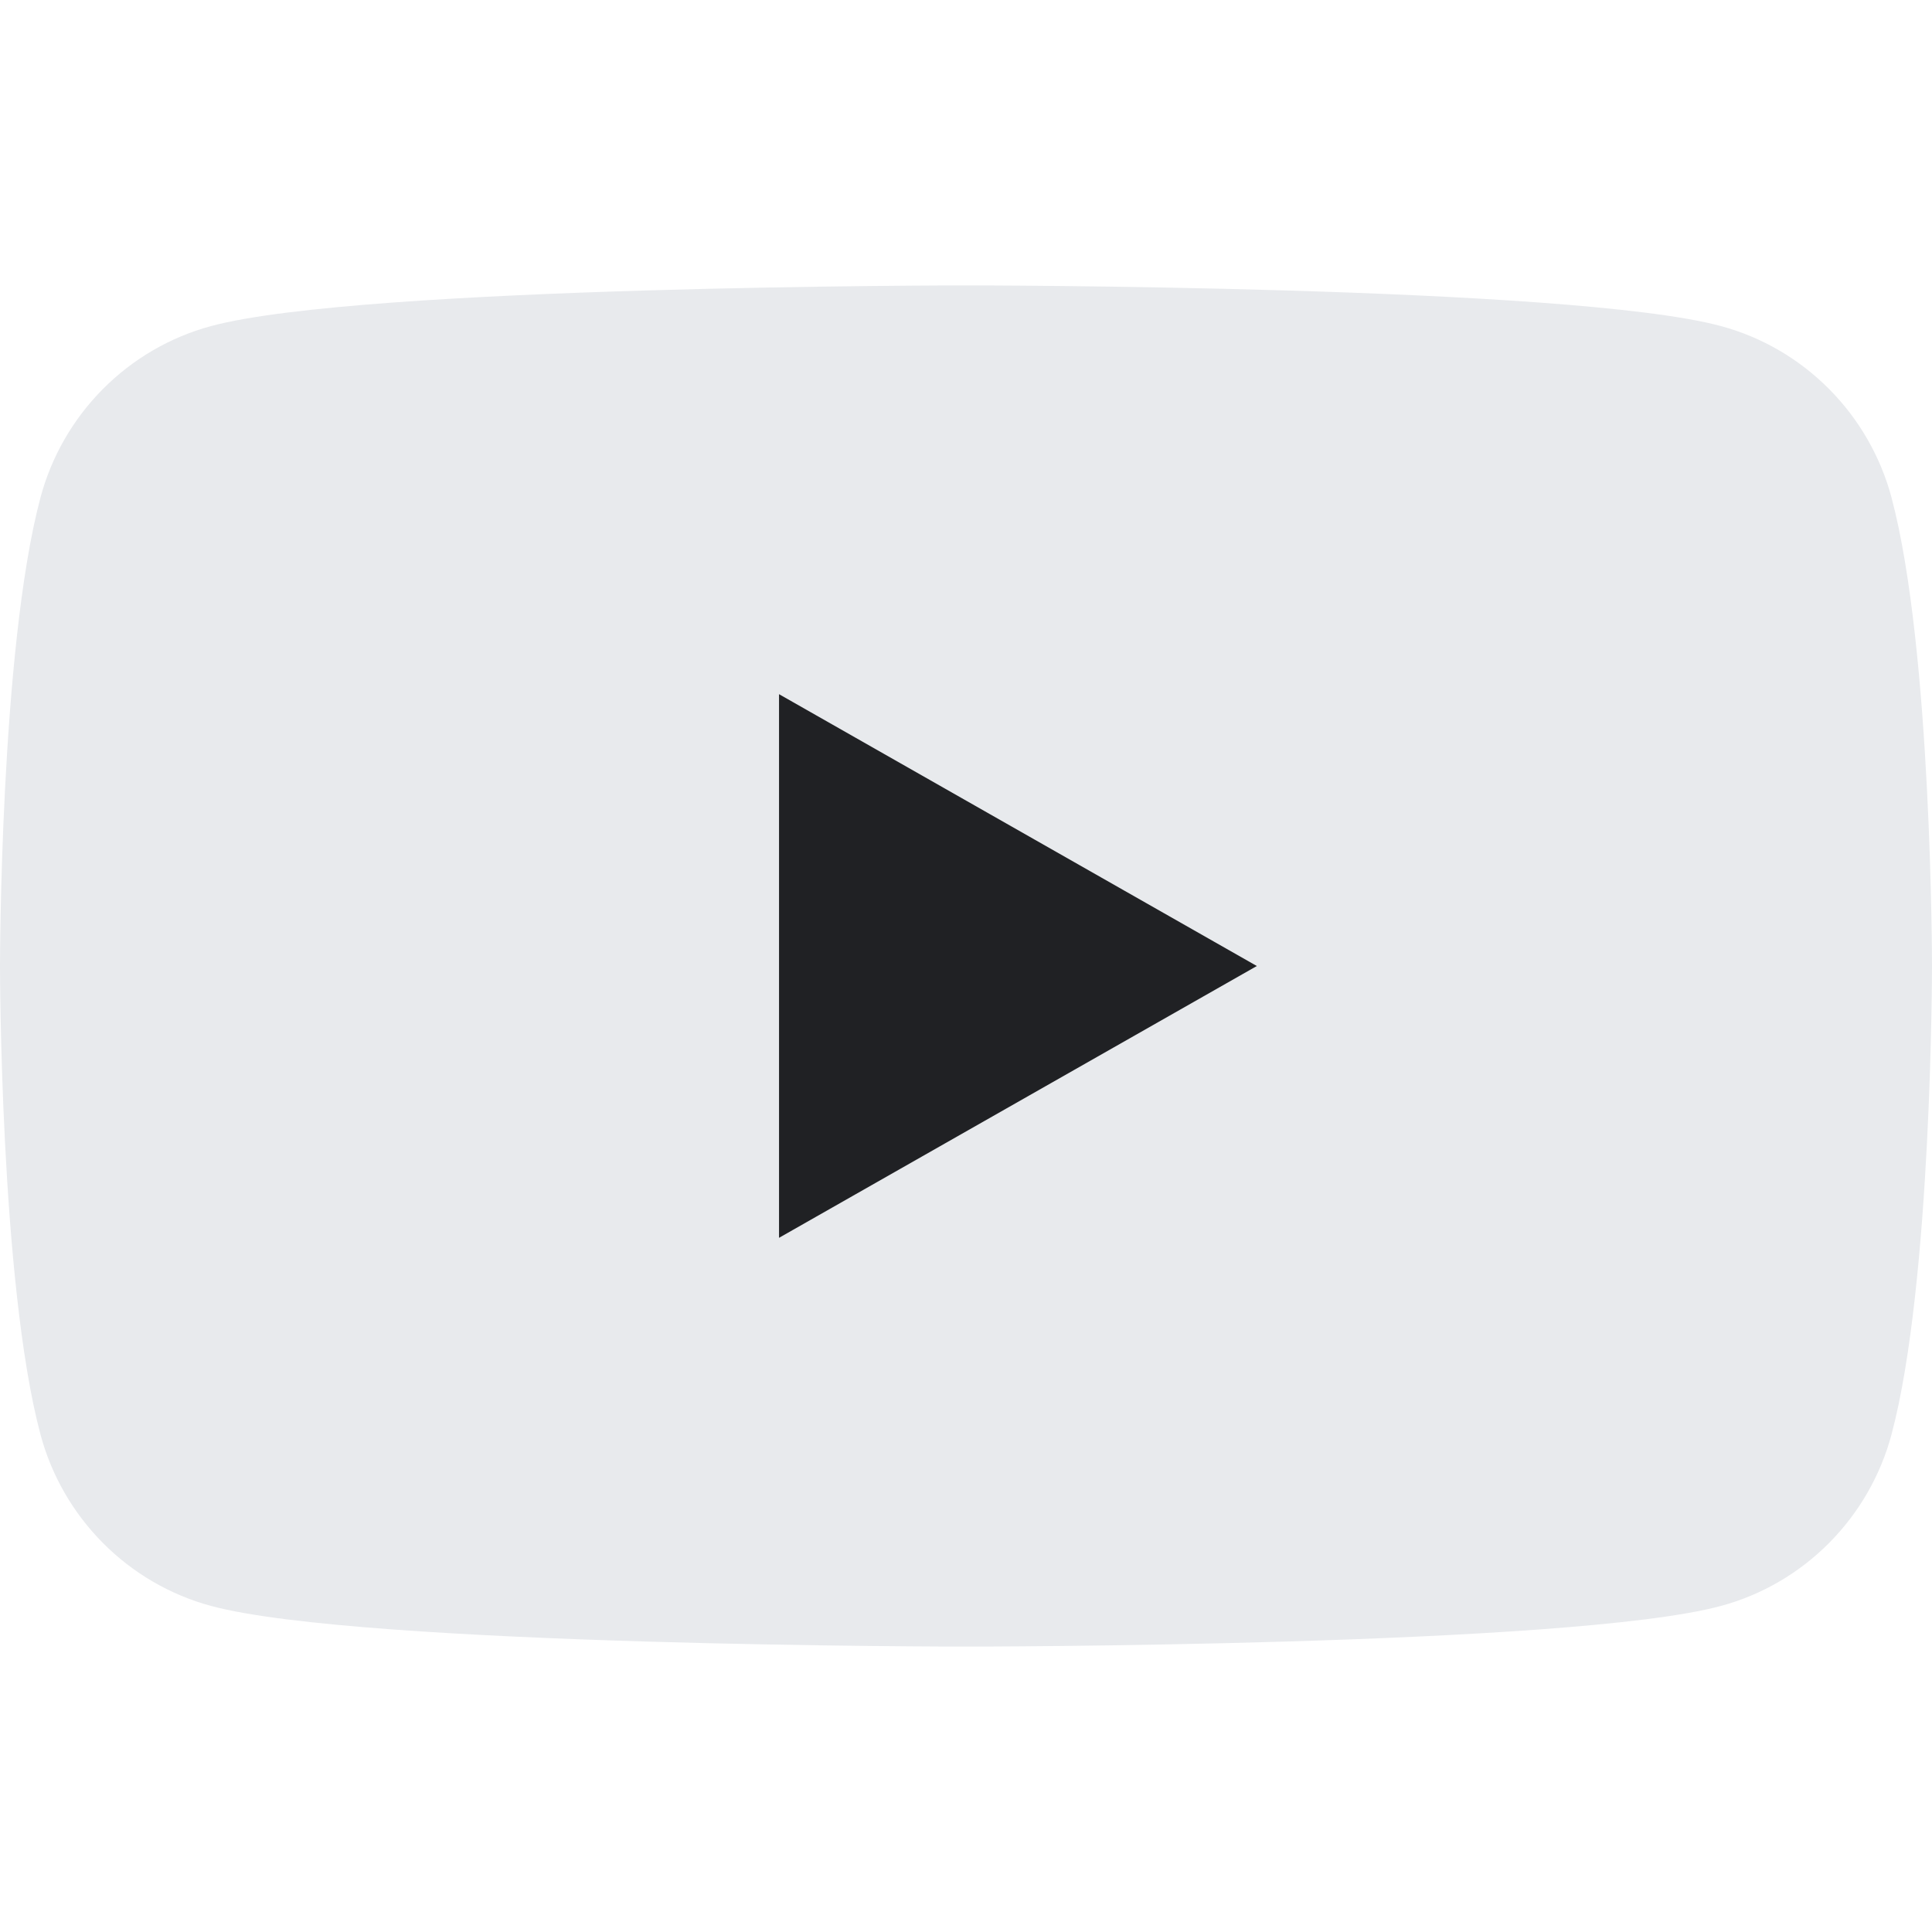
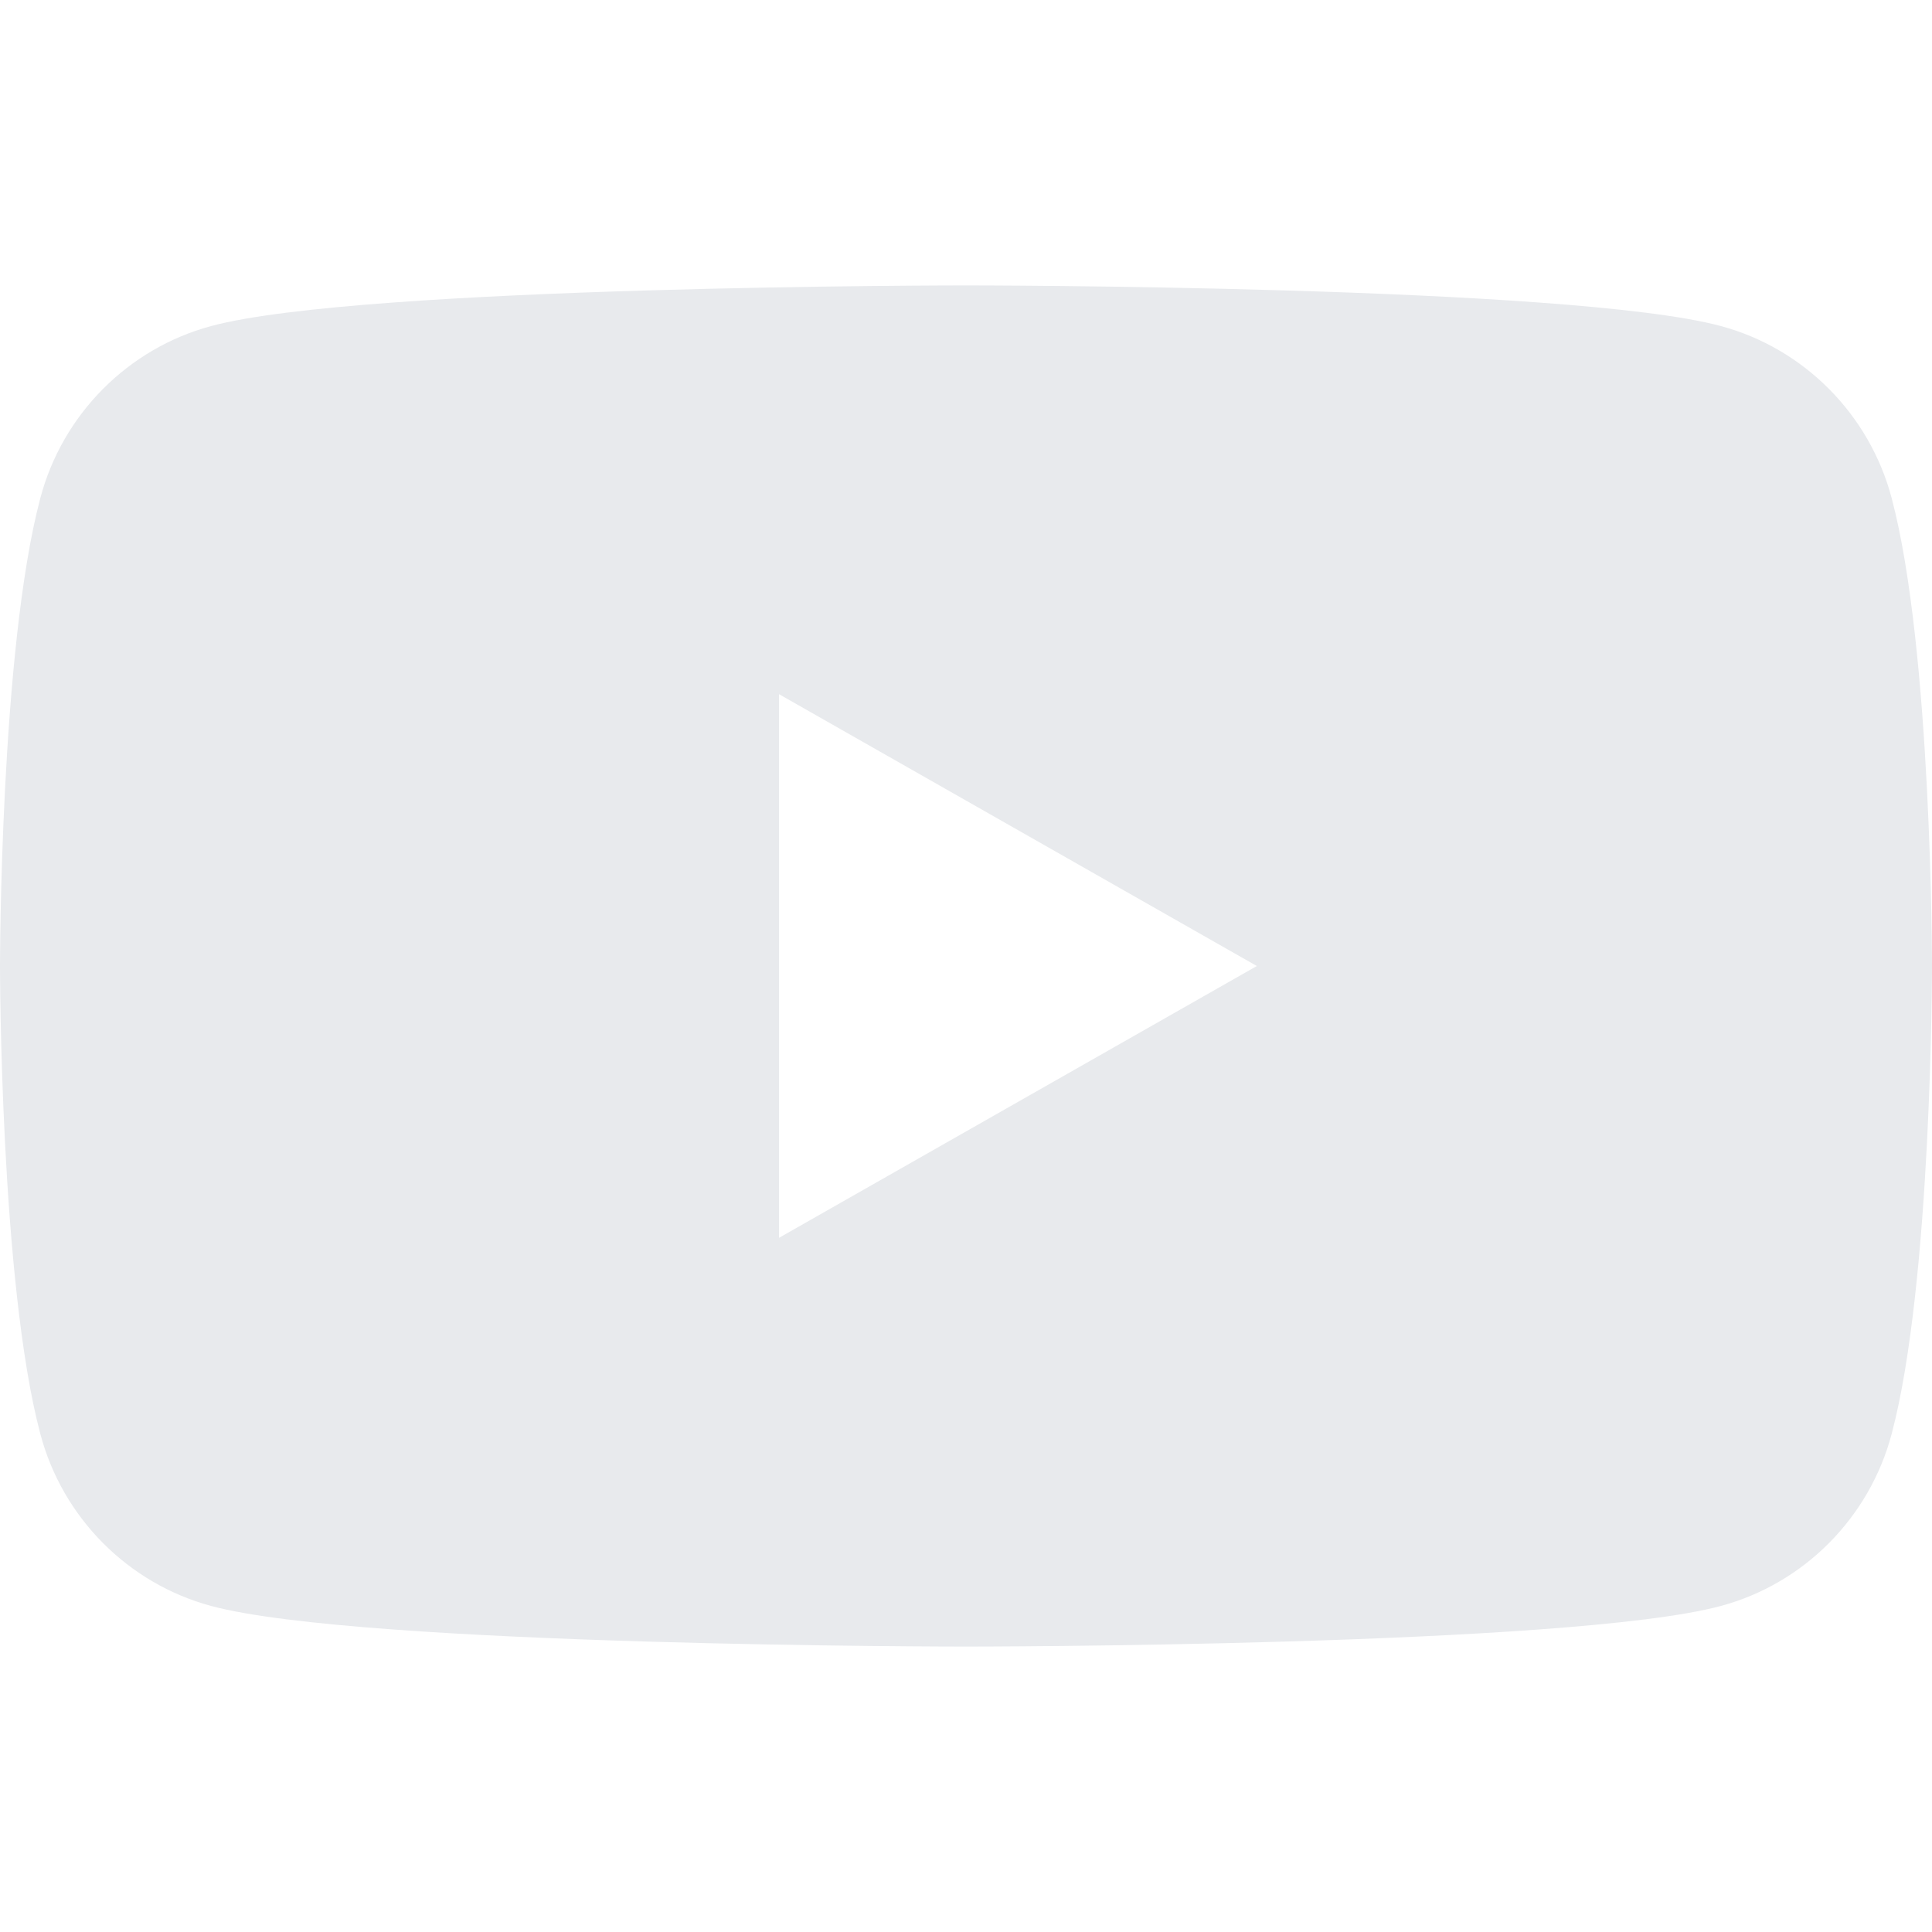
<svg xmlns="http://www.w3.org/2000/svg" height="800" width="800" viewBox="-35.2 -41.333 203.378 248" version="1.1" id="svg6">
-   <defs id="defs10" />
-   <path d="M 185.307,22.587 C 182.455,11.847 174.052,3.39 163.38,0.519 144.042,-4.697 66.489,-4.697 66.489,-4.697 c 0,0 -77.551,0 -96.891,5.216 C -41.074,3.39 -49.479,11.847 -52.329,22.587 -57.511,42.052 -57.511,82.667 -57.511,82.667 c 0,0 0,40.612 5.182,60.08 2.85,10.74 11.255,19.196 21.926,22.07 19.34,5.214 96.891,5.214 96.891,5.214 0,0 77.553,0 96.891,-5.214 10.672,-2.872 19.075,-11.329 21.927,-22.069 5.183,-19.468 5.183,-60.08 5.183,-60.08 0,0 0,-40.615 -5.183,-60.08" fill="#e8eaed" id="path2" style="stroke-width:1.057" />
-   <path d="M 42.489,117.559 103.822,82.669 42.489,47.775 Z" fill="#202124" id="path4" />
+   <defs id="defs10">
+     <clipPath clipPathUnits="userSpaceOnUse" id="clipPath7">
+       <path d="M 42.489,117.559 103.822,82.669 42.489,47.775 Z" fill="#202124" id="path9" style="display:none;stroke-width:1" />
+       <path id="lpe_path-effect11" style="stroke-width:1" class="powerclip" d="M -62.511,-9.697 H 195.489 V 175.031 H -62.511 Z M 42.489,117.559 103.822,82.669 42.489,47.775 Z" />
+     </clipPath>
+   </defs>
+   <path d="M 185.307,22.587 C 182.455,11.847 174.052,3.39 163.38,0.519 144.042,-4.697 66.489,-4.697 66.489,-4.697 c 0,0 -77.551,0 -96.891,5.216 C -41.074,3.39 -49.479,11.847 -52.329,22.587 -57.511,42.052 -57.511,82.667 -57.511,82.667 c 0,0 0,40.612 5.182,60.08 2.85,10.74 11.255,19.196 21.926,22.07 19.34,5.214 96.891,5.214 96.891,5.214 0,0 77.553,0 96.891,-5.214 10.672,-2.872 19.075,-11.329 21.927,-22.069 5.183,-19.468 5.183,-60.08 5.183,-60.08 0,0 0,-40.615 -5.183,-60.08" fill="#e8eaed" id="path2" style="stroke-width:1.057" clip-path="url(#clipPath7)" />
</svg>
